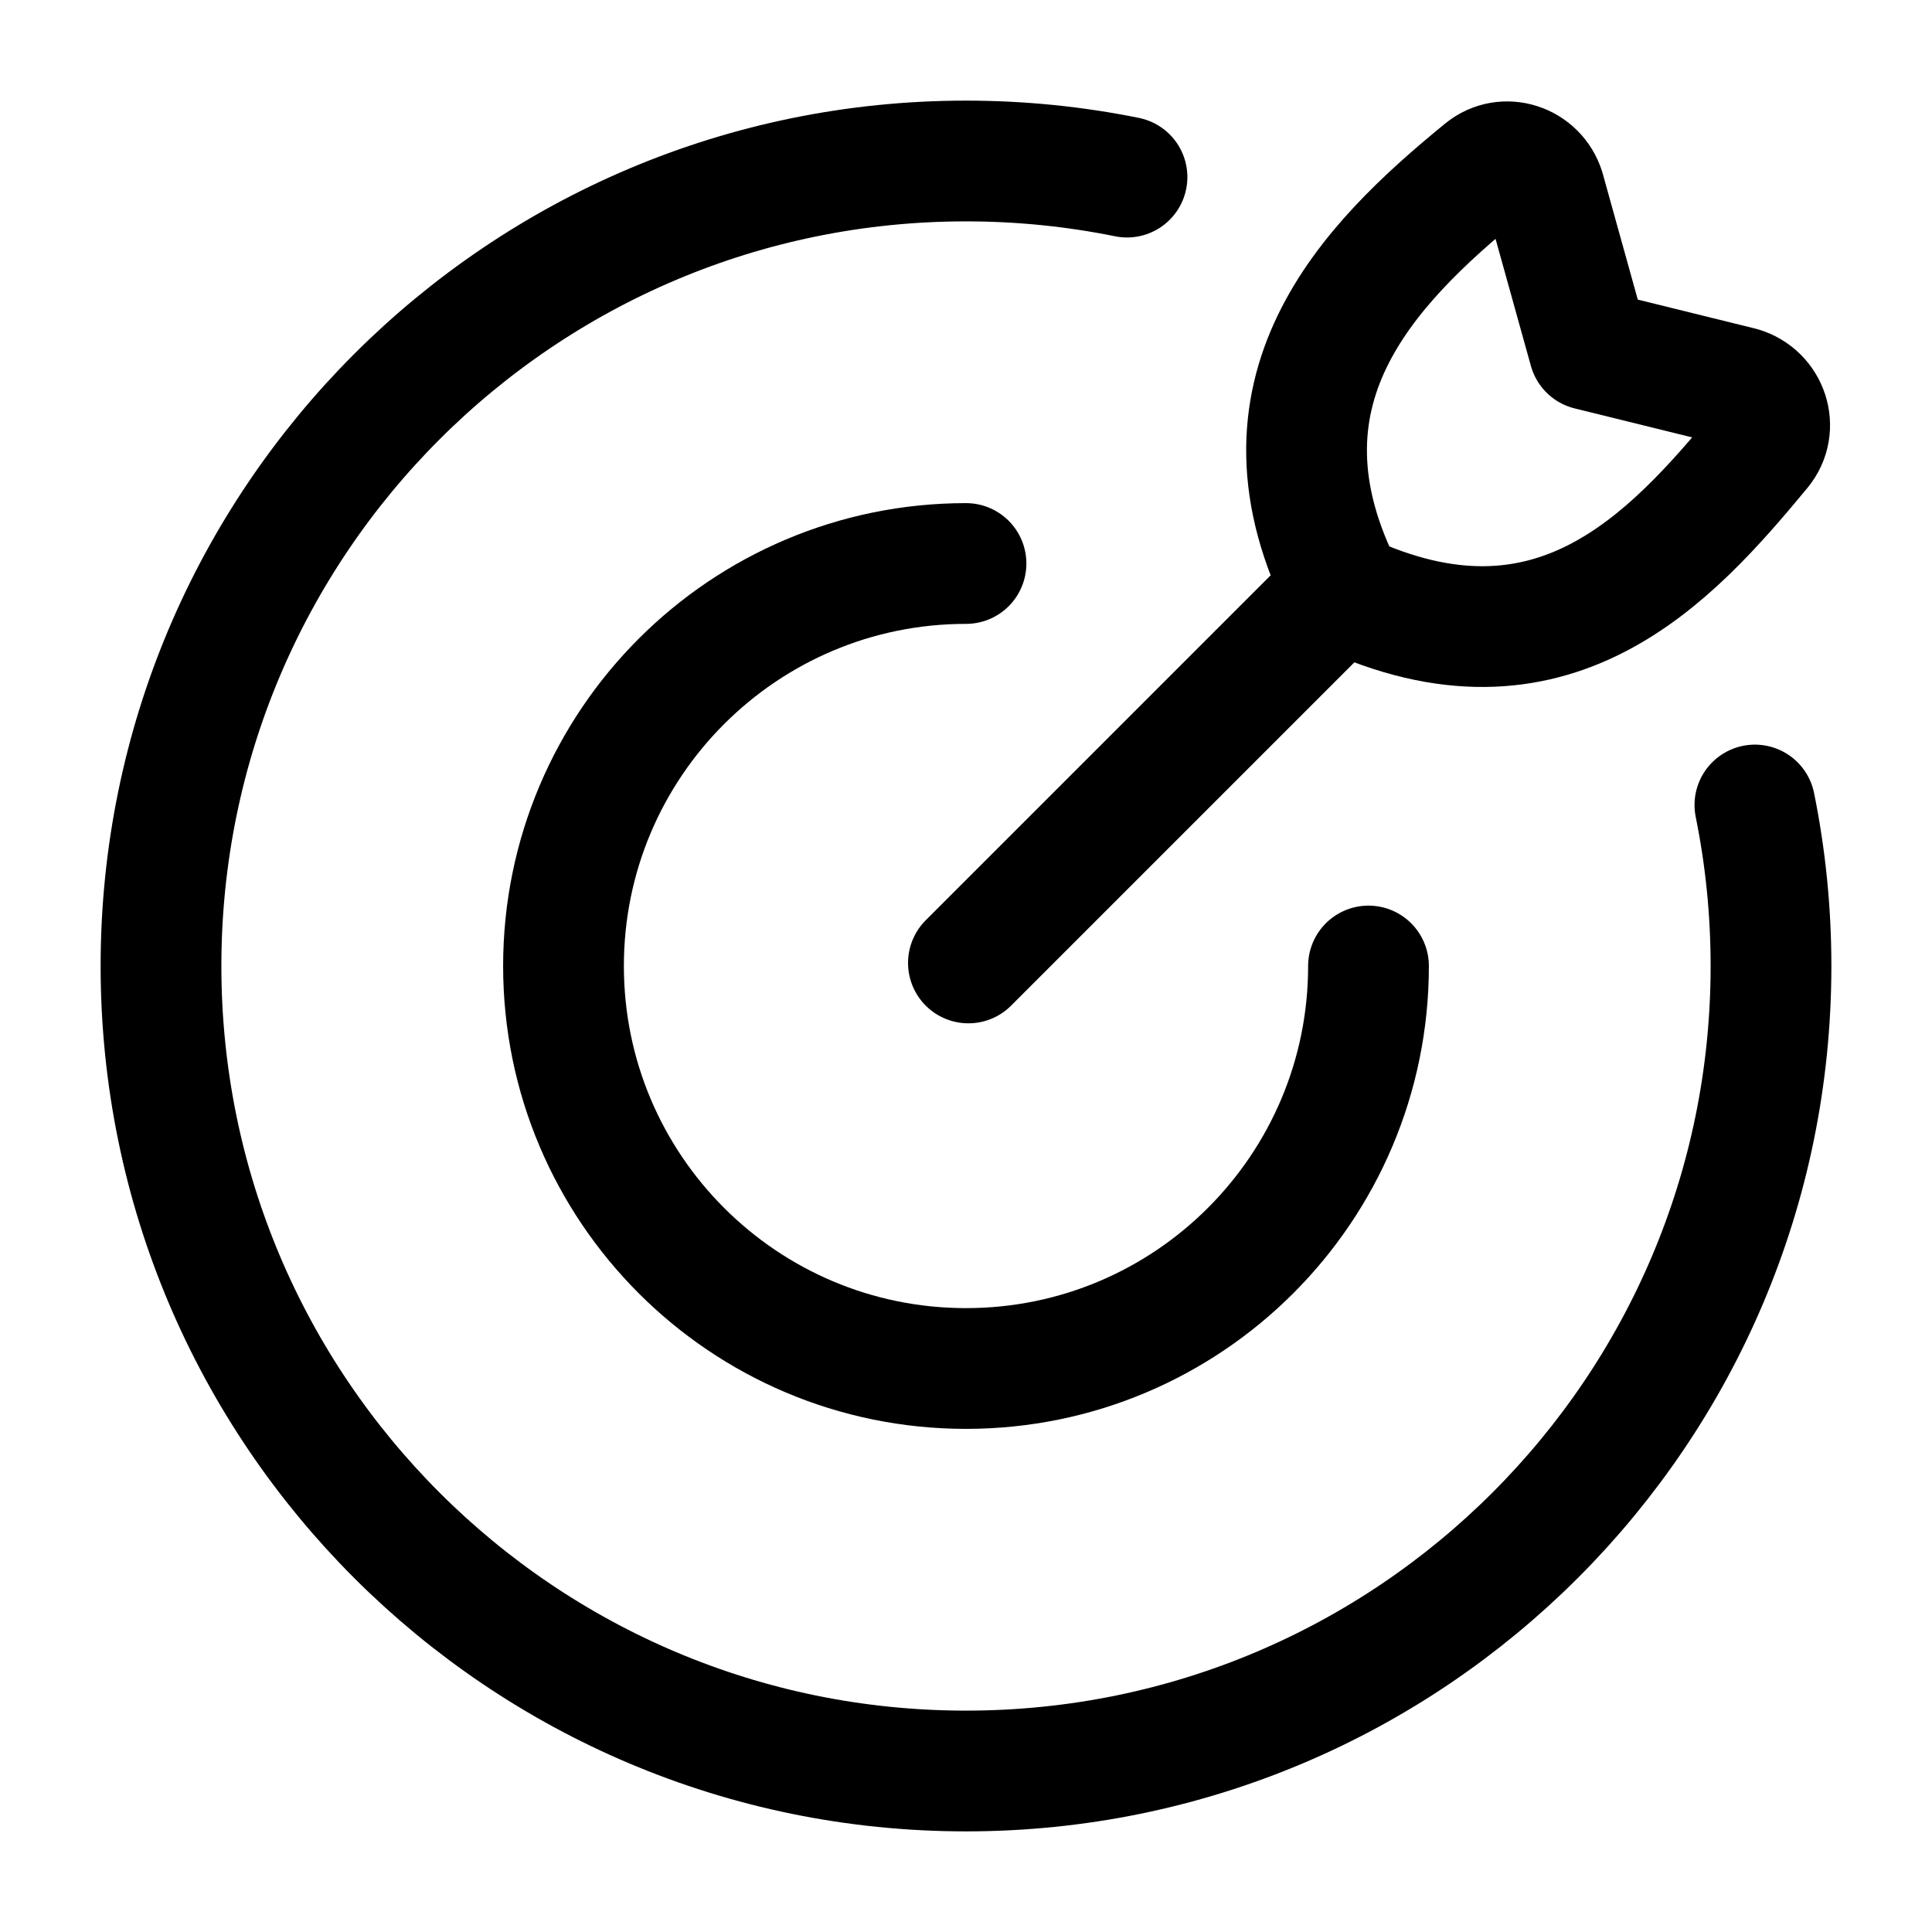
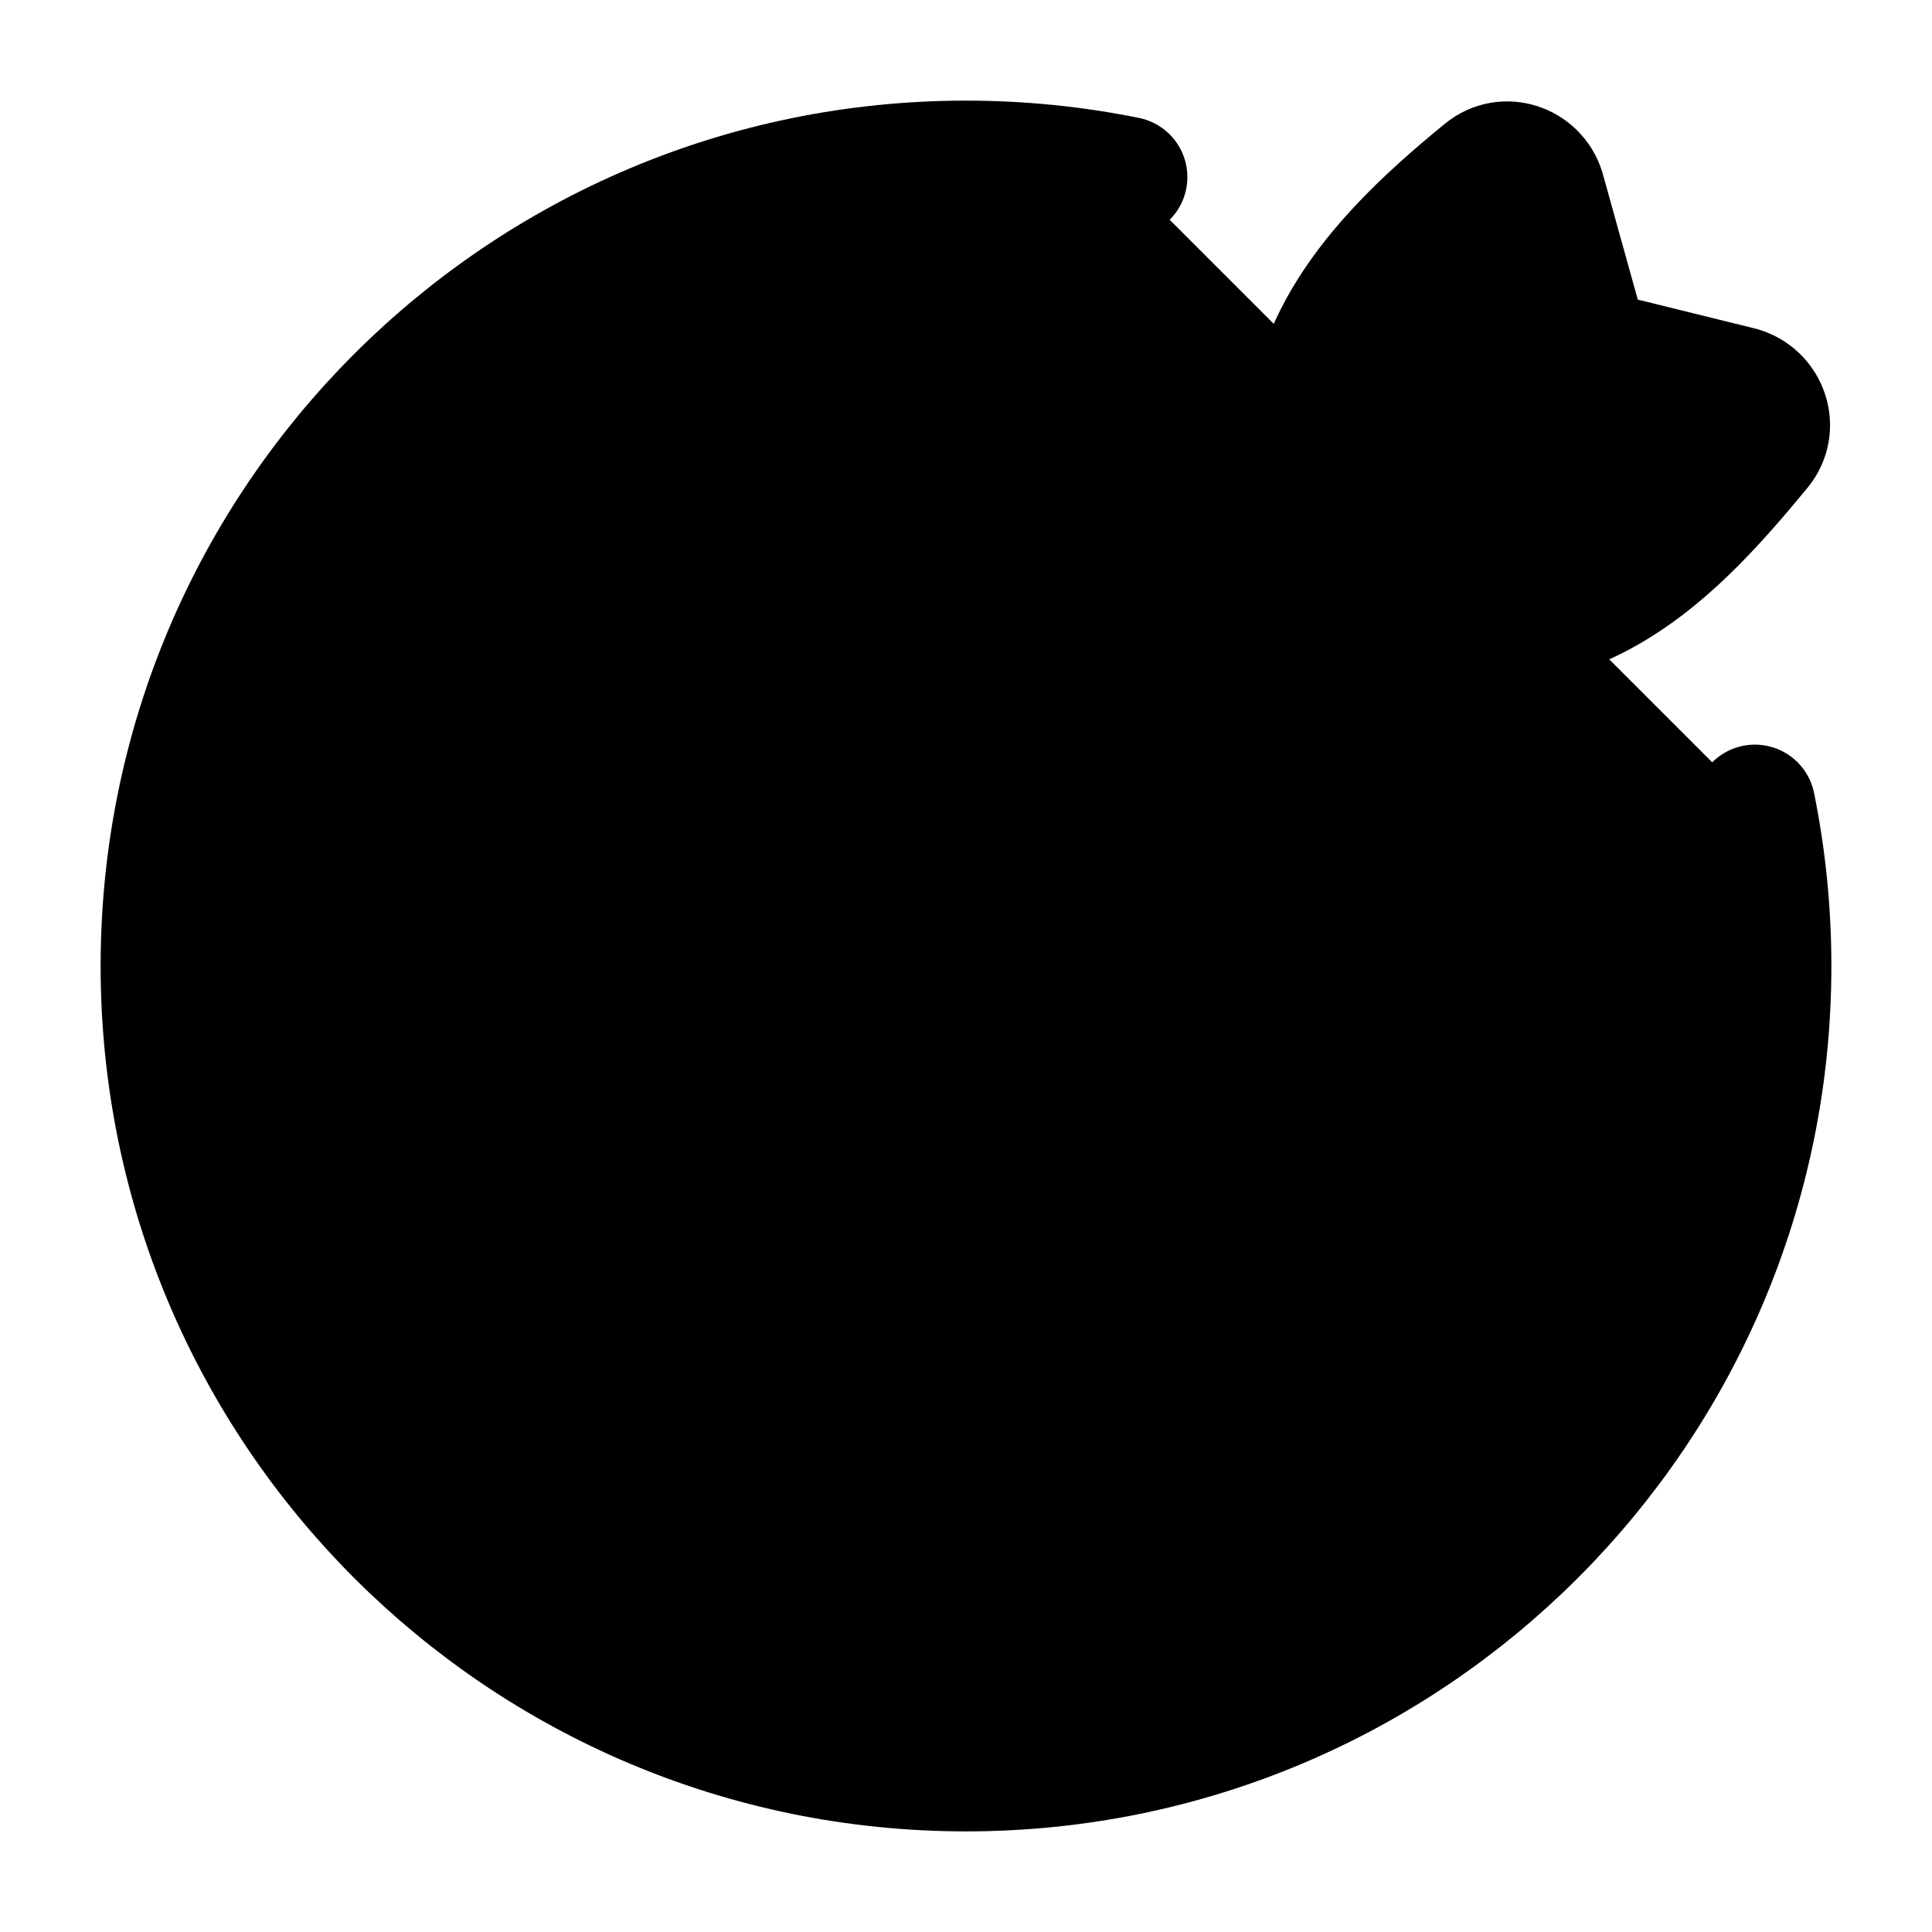
- <svg xmlns="http://www.w3.org/2000/svg" viewBox="0 0 24 24" width="24" height="24" color="#000000" fill="none">
+ <svg xmlns="http://www.w3.org/2000/svg" viewBox="0 0 24 24" width="24" height="24" color="#000000" fill="currentColor">
  <path d="M17 12C17 14.761 14.761 17 12 17C9.239 17 7 14.761 7 12C7 9.239 9.239 7 12 7" stroke="currentColor" stroke-width="1.5" stroke-linecap="round" />
  <path d="M14 2.2C13.354 2.069 12.685 2 12 2C6.477 2 2 6.477 2 12C2 17.523 6.477 22 12 22C17.523 22 22 17.523 22 12C22 11.315 21.931 10.646 21.8 10" stroke="currentColor" stroke-width="1.5" stroke-linecap="round" />
  <path d="M12.03 11.962L16.583 7.409M19.74 4.345L19.187 2.357C19.085 2.03 18.691 1.9 18.426 2.116C16.99 3.29 15.425 4.871 16.703 7.364C19.277 8.564 20.747 6.946 21.873 5.585C22.098 5.314 21.962 4.908 21.625 4.81L19.74 4.345Z" stroke="currentColor" stroke-width="1.5" stroke-linecap="round" stroke-linejoin="round" />
</svg>
